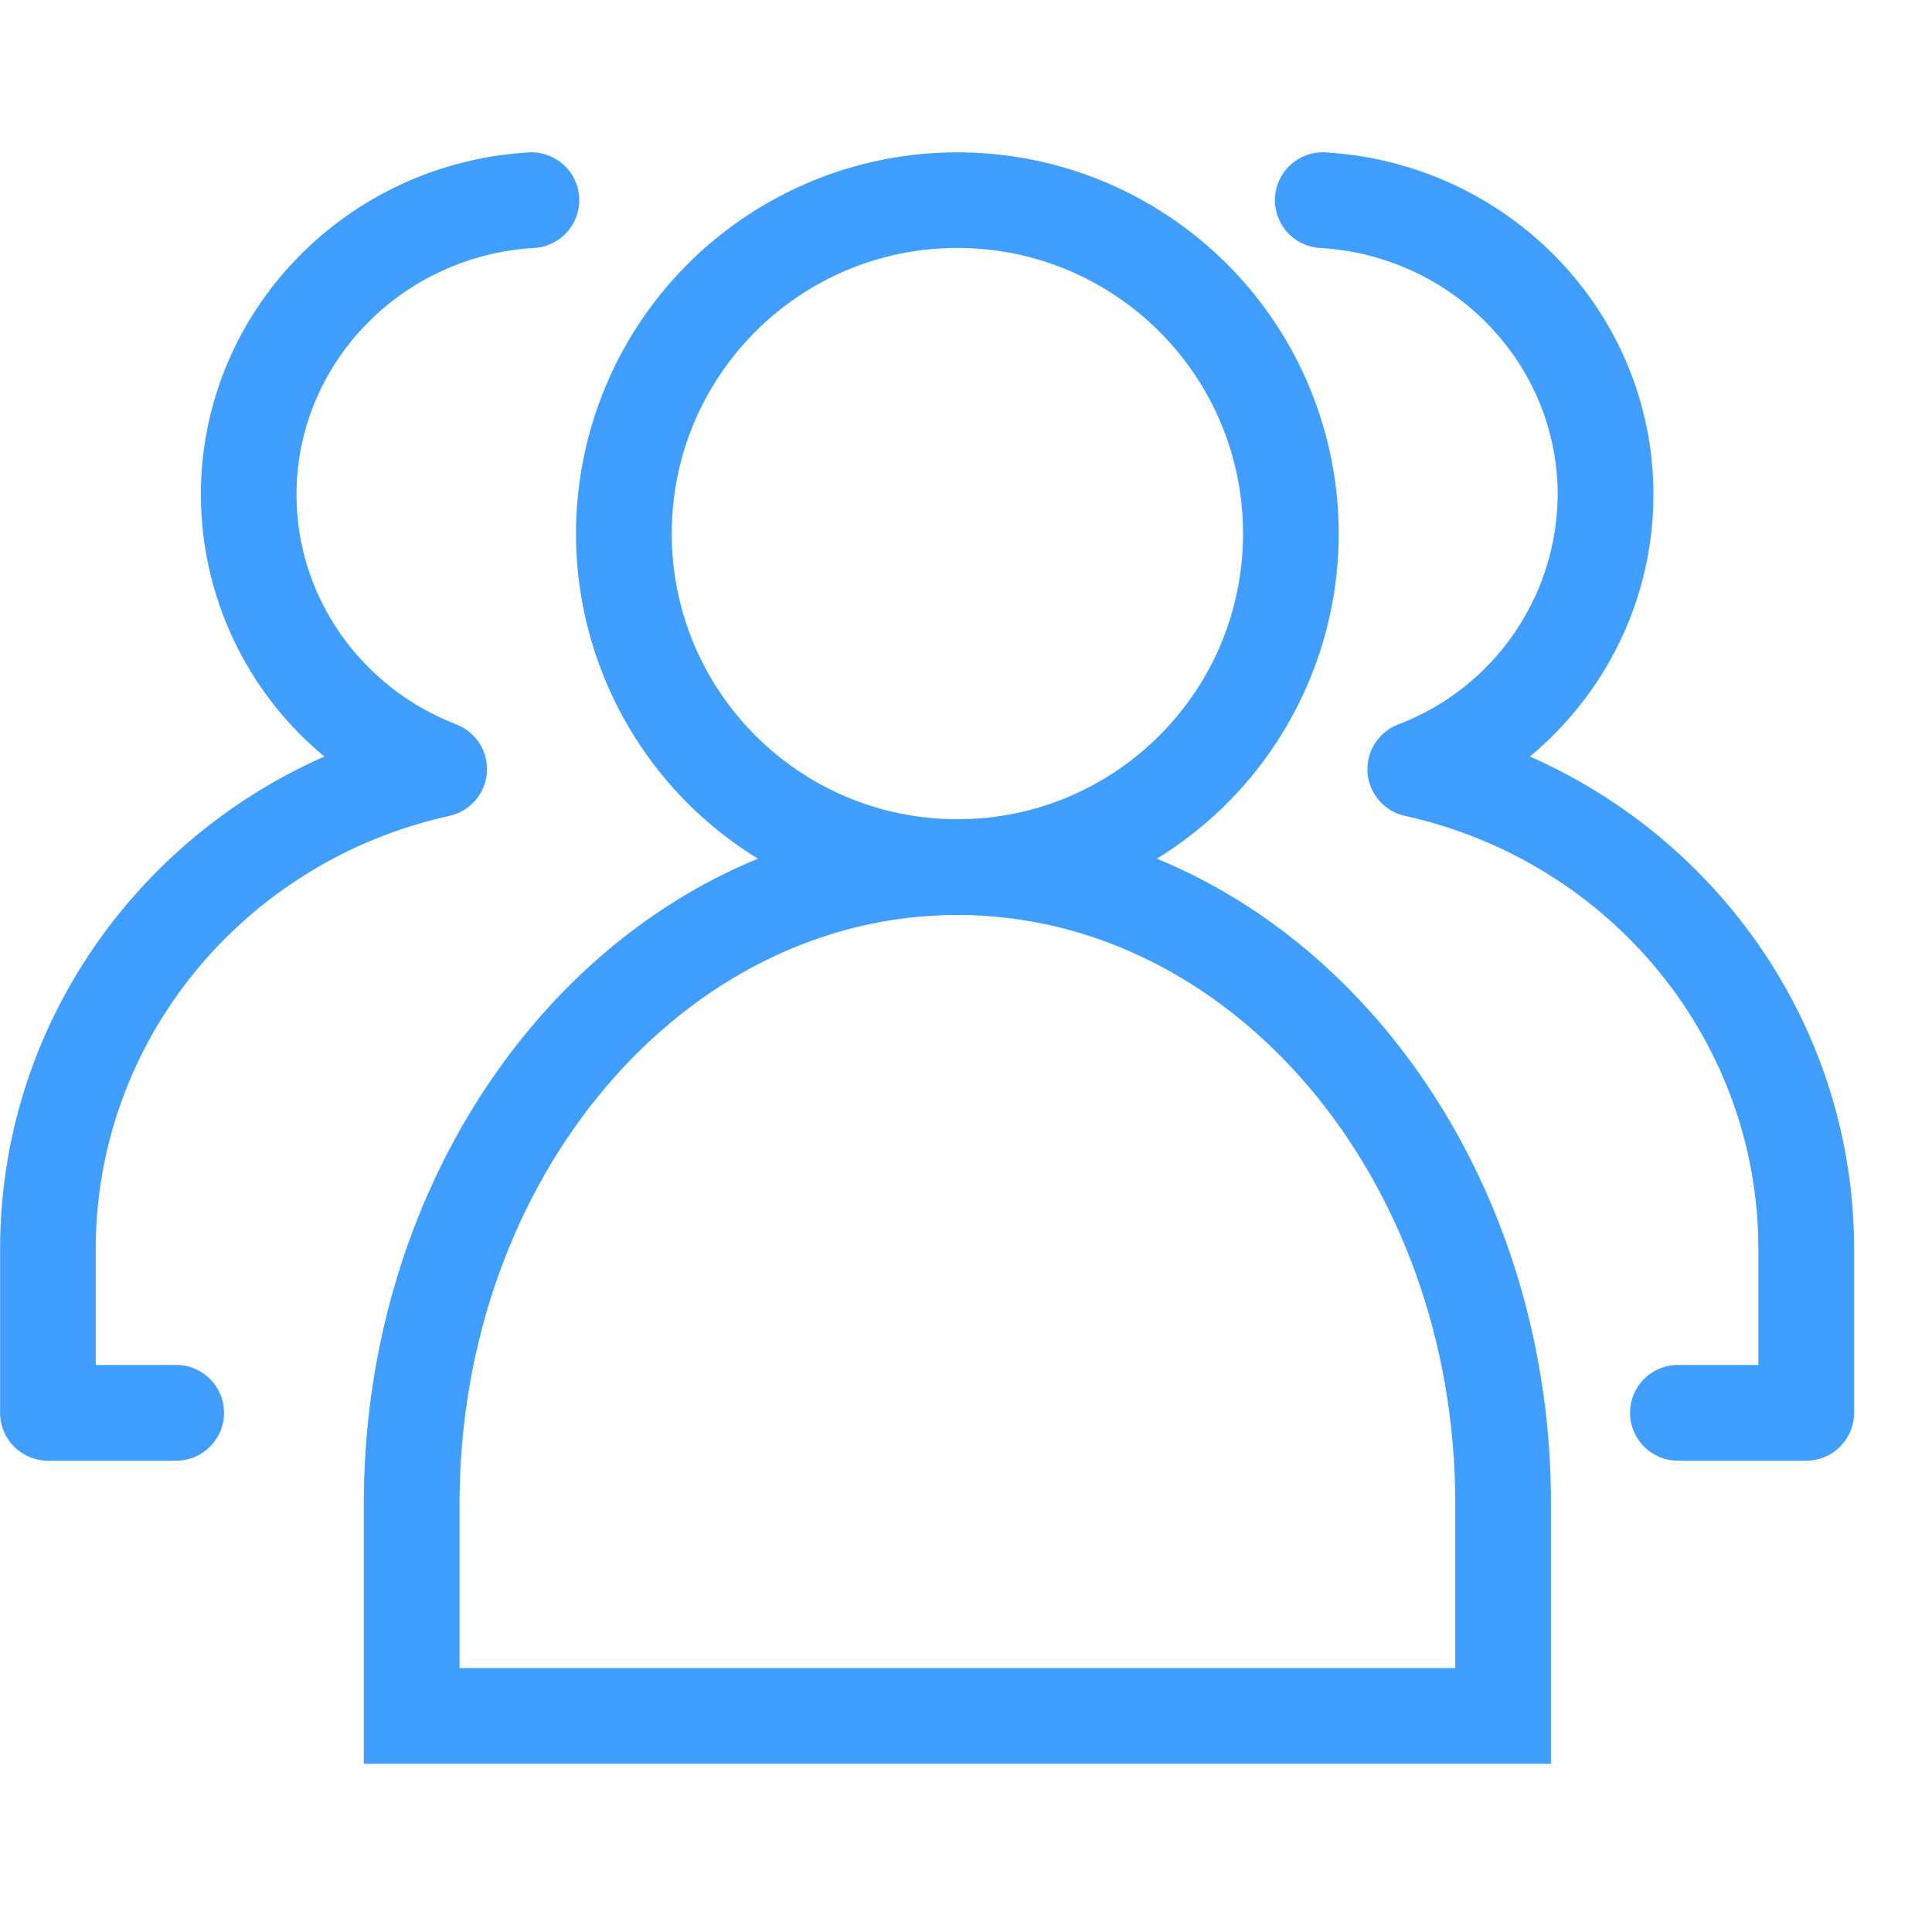
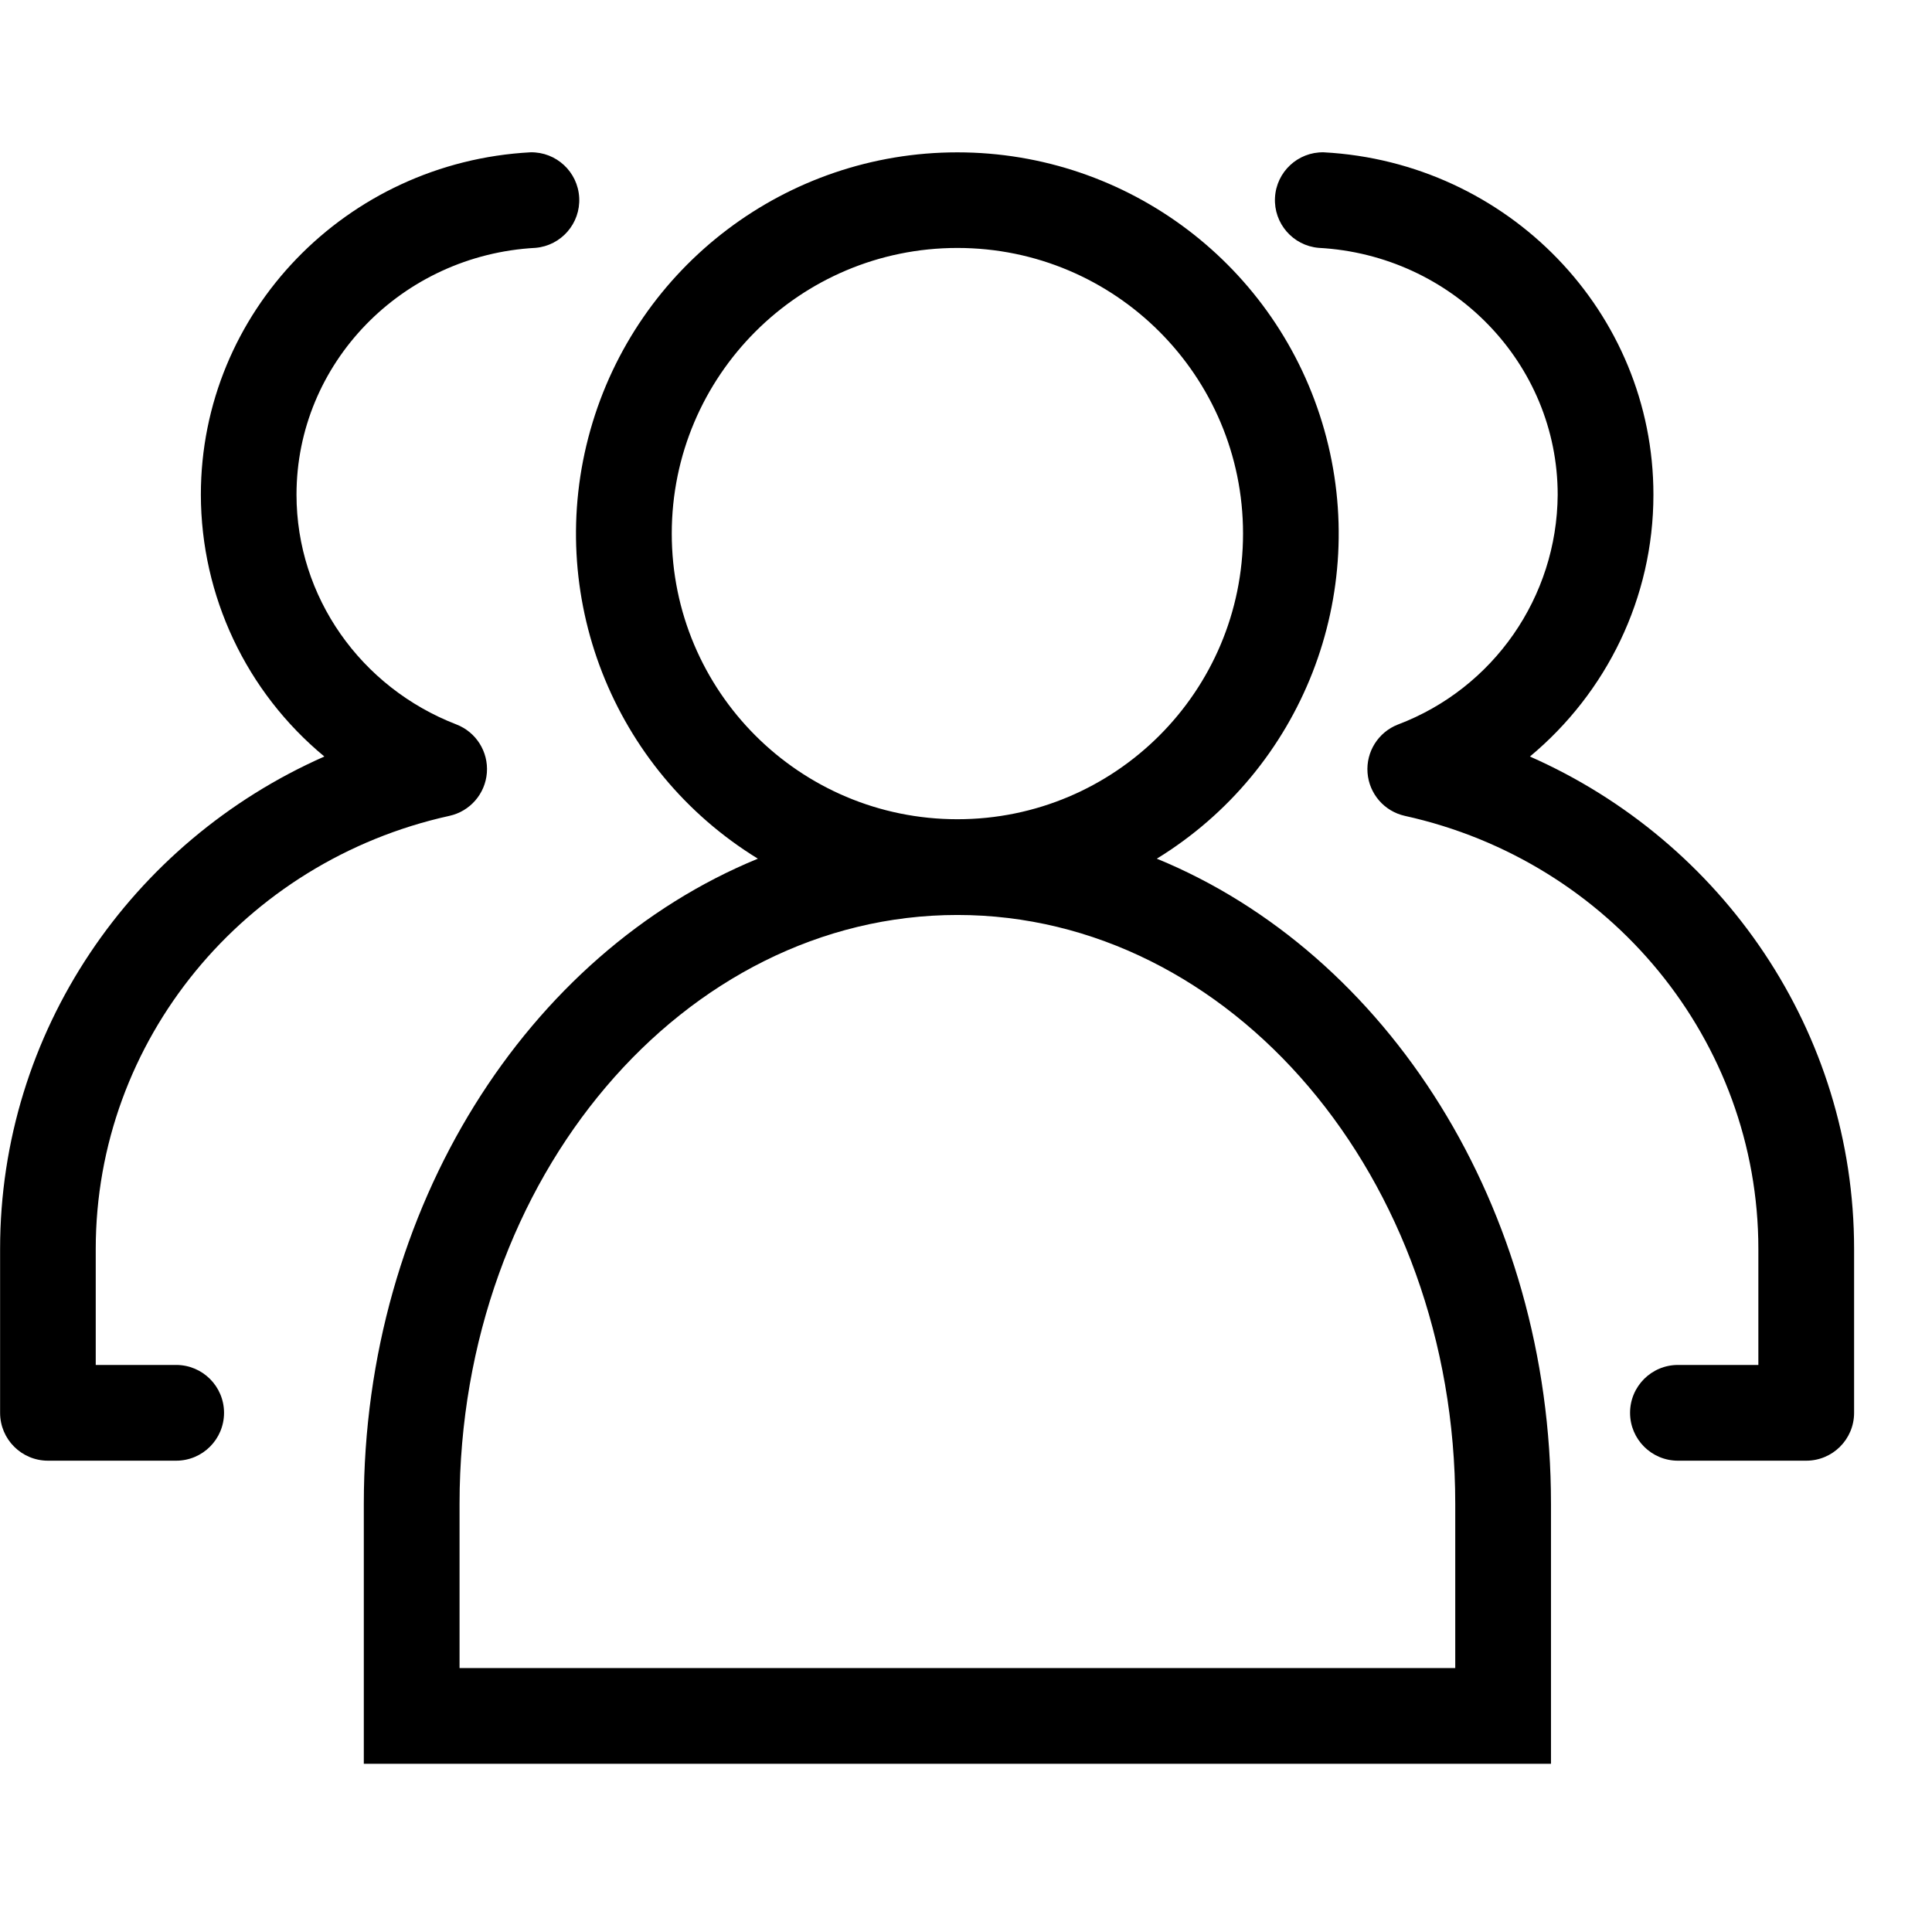
<svg xmlns="http://www.w3.org/2000/svg" class="icon" viewBox="0 0 1148 1024" version="1.1" width="200" height="200">
-   <path d="M450.332 448.228a226.588 226.588 0 1 1 237.056 0c136.932 56.206 234.212 207.076 234.212 383.317v154.51h-705.422v-154.51c0-176.185 97.223-327.111 234.155-383.317z m594.489 231.879c0-123.847-88.007-230.4-210.034-257.308a28.444 28.444 0 0 1-4.153-54.272 147.001 147.001 0 0 0 94.948-136.533c0-77.995-62.464-142.45-142.052-146.716a28.444 28.444 0 0 1 3.015-56.775c109.511 5.86 195.925 95.004 195.925 203.435 0 61.44-27.932 117.76-73.387 155.591 114.745 50.631 192.626 163.783 192.626 292.58v97.394a28.444 28.444 0 0 1-28.444 28.444h-76.231a28.444 28.444 0 0 1 0-56.889h47.787v-68.949z m-987.932 0v68.949h47.787a28.444 28.444 0 1 1 0 56.889H28.501a28.444 28.444 0 0 1-28.444-28.444v-97.394c0-128.796 77.938-241.948 192.683-292.58a202.24 202.24 0 0 1-73.387-155.591c0-108.43 86.357-197.575 195.868-203.435a28.444 28.444 0 0 1 3.015 56.775c-79.588 4.267-142.052 68.722-142.052 146.66 0 60.644 38.059 114.517 95.004 136.533a28.444 28.444 0 0 1-4.21 54.329C144.896 449.764 56.889 556.26 56.889 680.107z m512-255.317a169.7 169.7 0 1 0 0-339.456 169.7 169.7 0 0 0 0 339.456z m295.822 406.756c0-194.162-133.518-349.867-295.822-349.867-162.361 0-295.822 155.705-295.822 349.867v97.621h591.644v-97.621z" fill="#409EFF" />
+   <path d="M450.332 448.228a226.588 226.588 0 1 1 237.056 0c136.932 56.206 234.212 207.076 234.212 383.317v154.51h-705.422v-154.51c0-176.185 97.223-327.111 234.155-383.317z m594.489 231.879c0-123.847-88.007-230.4-210.034-257.308a28.444 28.444 0 0 1-4.153-54.272 147.001 147.001 0 0 0 94.948-136.533c0-77.995-62.464-142.45-142.052-146.716a28.444 28.444 0 0 1 3.015-56.775c109.511 5.86 195.925 95.004 195.925 203.435 0 61.44-27.932 117.76-73.387 155.591 114.745 50.631 192.626 163.783 192.626 292.58v97.394a28.444 28.444 0 0 1-28.444 28.444h-76.231a28.444 28.444 0 0 1 0-56.889h47.787v-68.949z m-987.932 0v68.949h47.787a28.444 28.444 0 1 1 0 56.889H28.501a28.444 28.444 0 0 1-28.444-28.444v-97.394c0-128.796 77.938-241.948 192.683-292.58a202.24 202.24 0 0 1-73.387-155.591c0-108.43 86.357-197.575 195.868-203.435a28.444 28.444 0 0 1 3.015 56.775c-79.588 4.267-142.052 68.722-142.052 146.66 0 60.644 38.059 114.517 95.004 136.533a28.444 28.444 0 0 1-4.21 54.329C144.896 449.764 56.889 556.26 56.889 680.107z m512-255.317a169.7 169.7 0 1 0 0-339.456 169.7 169.7 0 0 0 0 339.456z m295.822 406.756c0-194.162-133.518-349.867-295.822-349.867-162.361 0-295.822 155.705-295.822 349.867v97.621h591.644v-97.621z" />
</svg>
